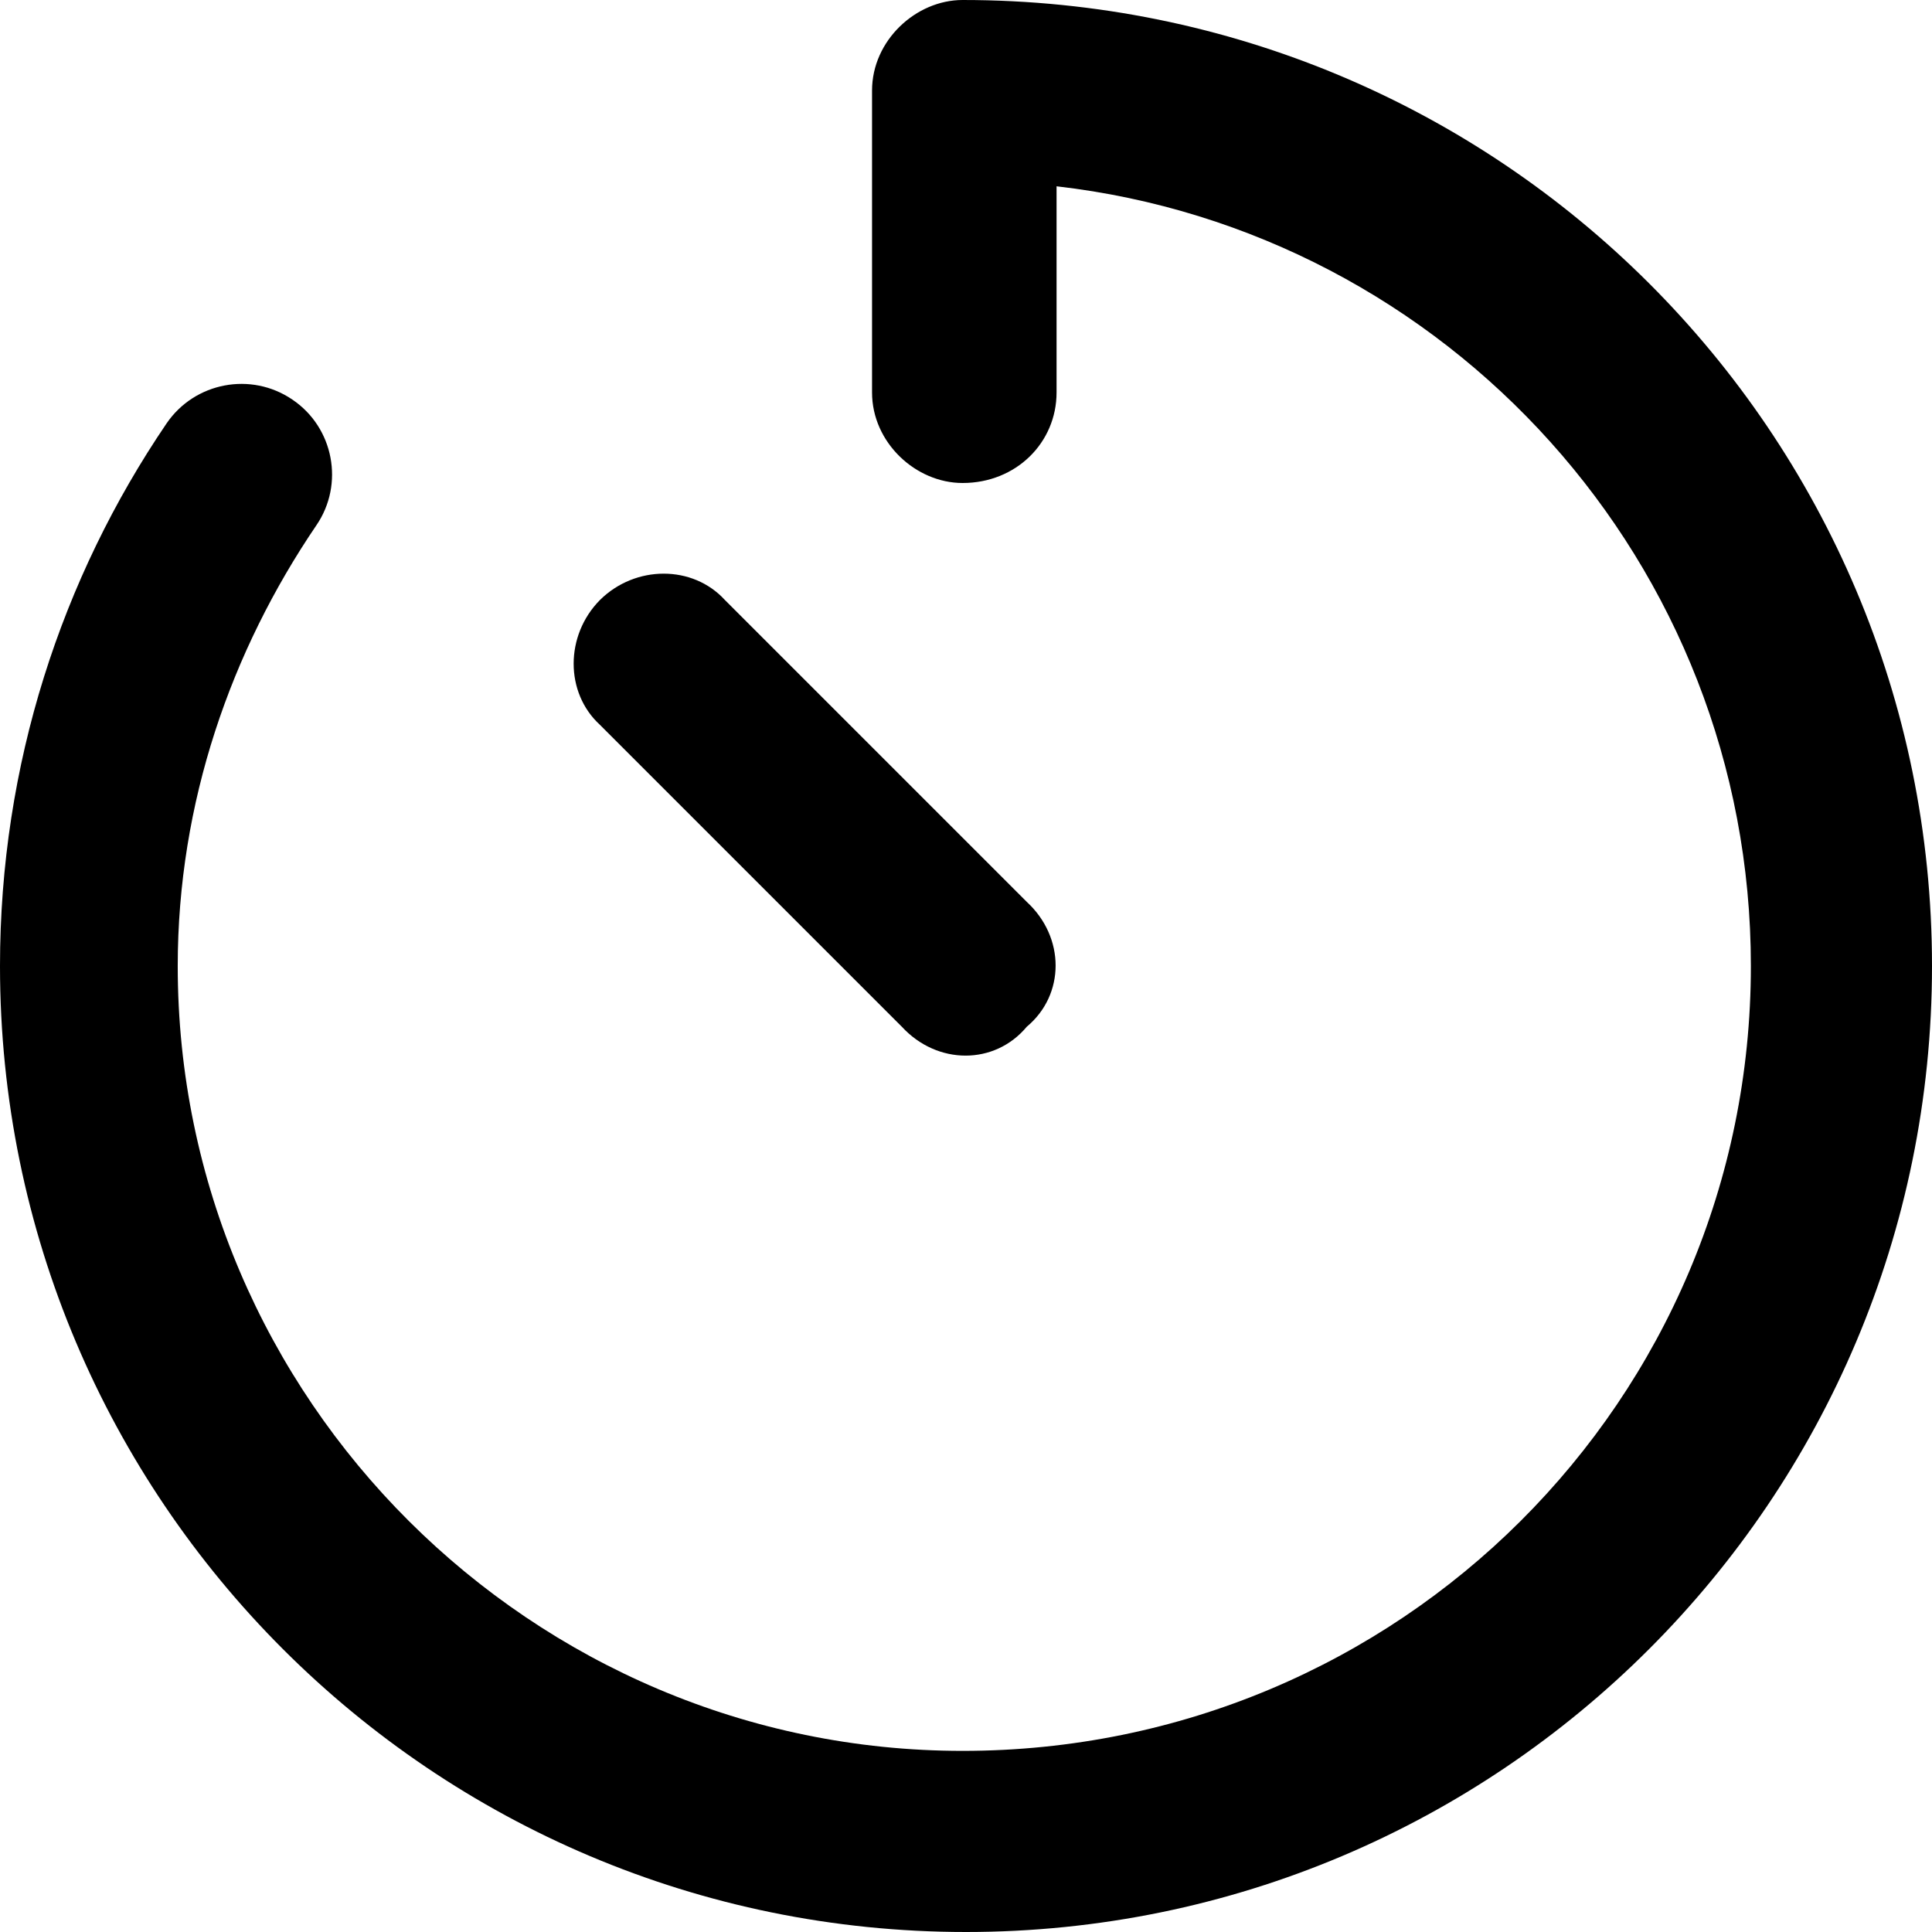
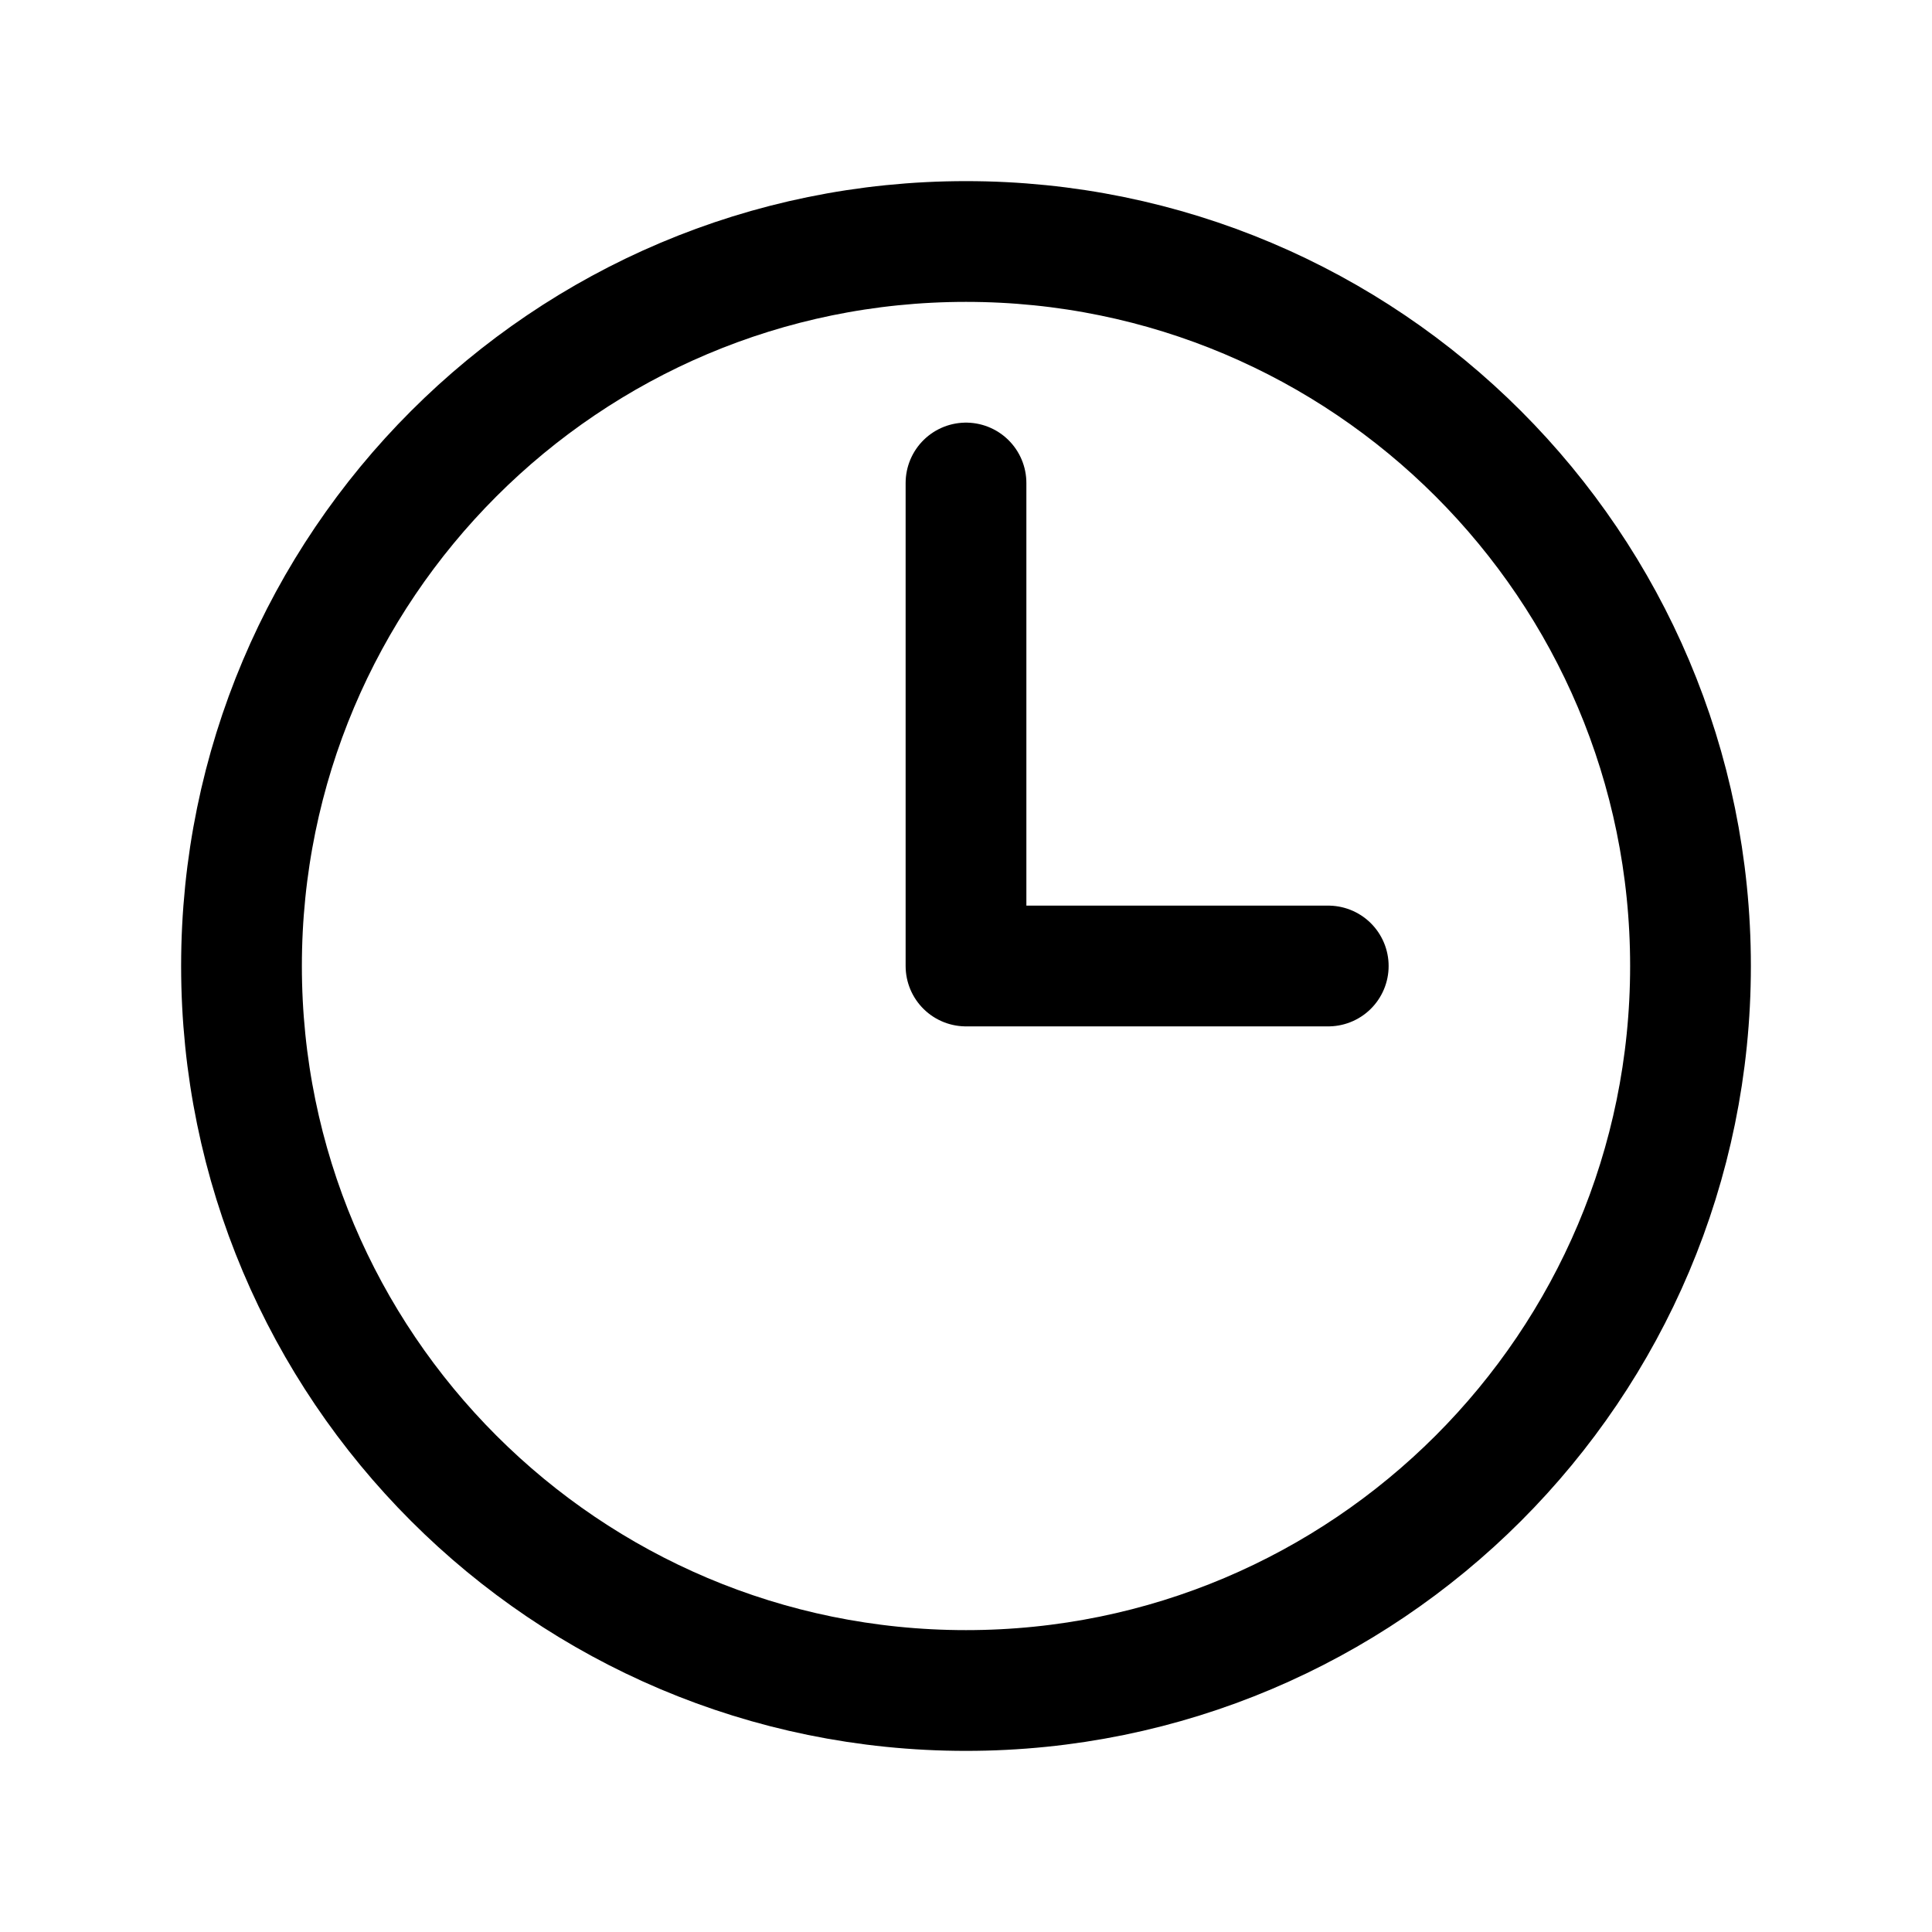
- <svg xmlns="http://www.w3.org/2000/svg" viewBox="0 0 512 512">
-   <path fill="currentColor" d="M512 256C512 397.4 397.4 512 256 512C114.6 512 0 397.4 0 256C0 202.7 16.29 153.2 44.15 112.2C51.6 101.3 66.53 98.43 77.49 105.9C88.45 113.3 91.3 128.3 83.85 139.2C61.22 172.5 47.1 212.7 47.1 256C47.1 370.9 141.1 464 255.1 464C370.9 464 464 370.9 464 256C464 149.2 383.6 61.27 280 49.37V104C280 117.3 269.3 128 255.1 128C242.7 128 231.1 117.3 231.1 104V24C231.1 10.75 242.7 0 255.1 0C397.4 0 512 114.6 512 256H512zM272.1 239C282.3 248.4 282.3 263.6 272.1 272.1C263.6 282.3 248.4 282.3 239 272.1L159 192.1C149.7 183.6 149.7 168.4 159 159C168.4 149.7 183.6 149.7 192.1 159L272.1 239z" />
+ <svg xmlns="http://www.w3.org/2000/svg" fill="none" viewBox="0 0 24 24" stroke-width="1.5" stroke="currentColor" class="w-6 h-6">
+   <path stroke-linecap="round" stroke-linejoin="round" d="M12 6v6h4.5m4.5 0a9 9 0 11-18 0 9 9 0 0118 0z" />
</svg>
